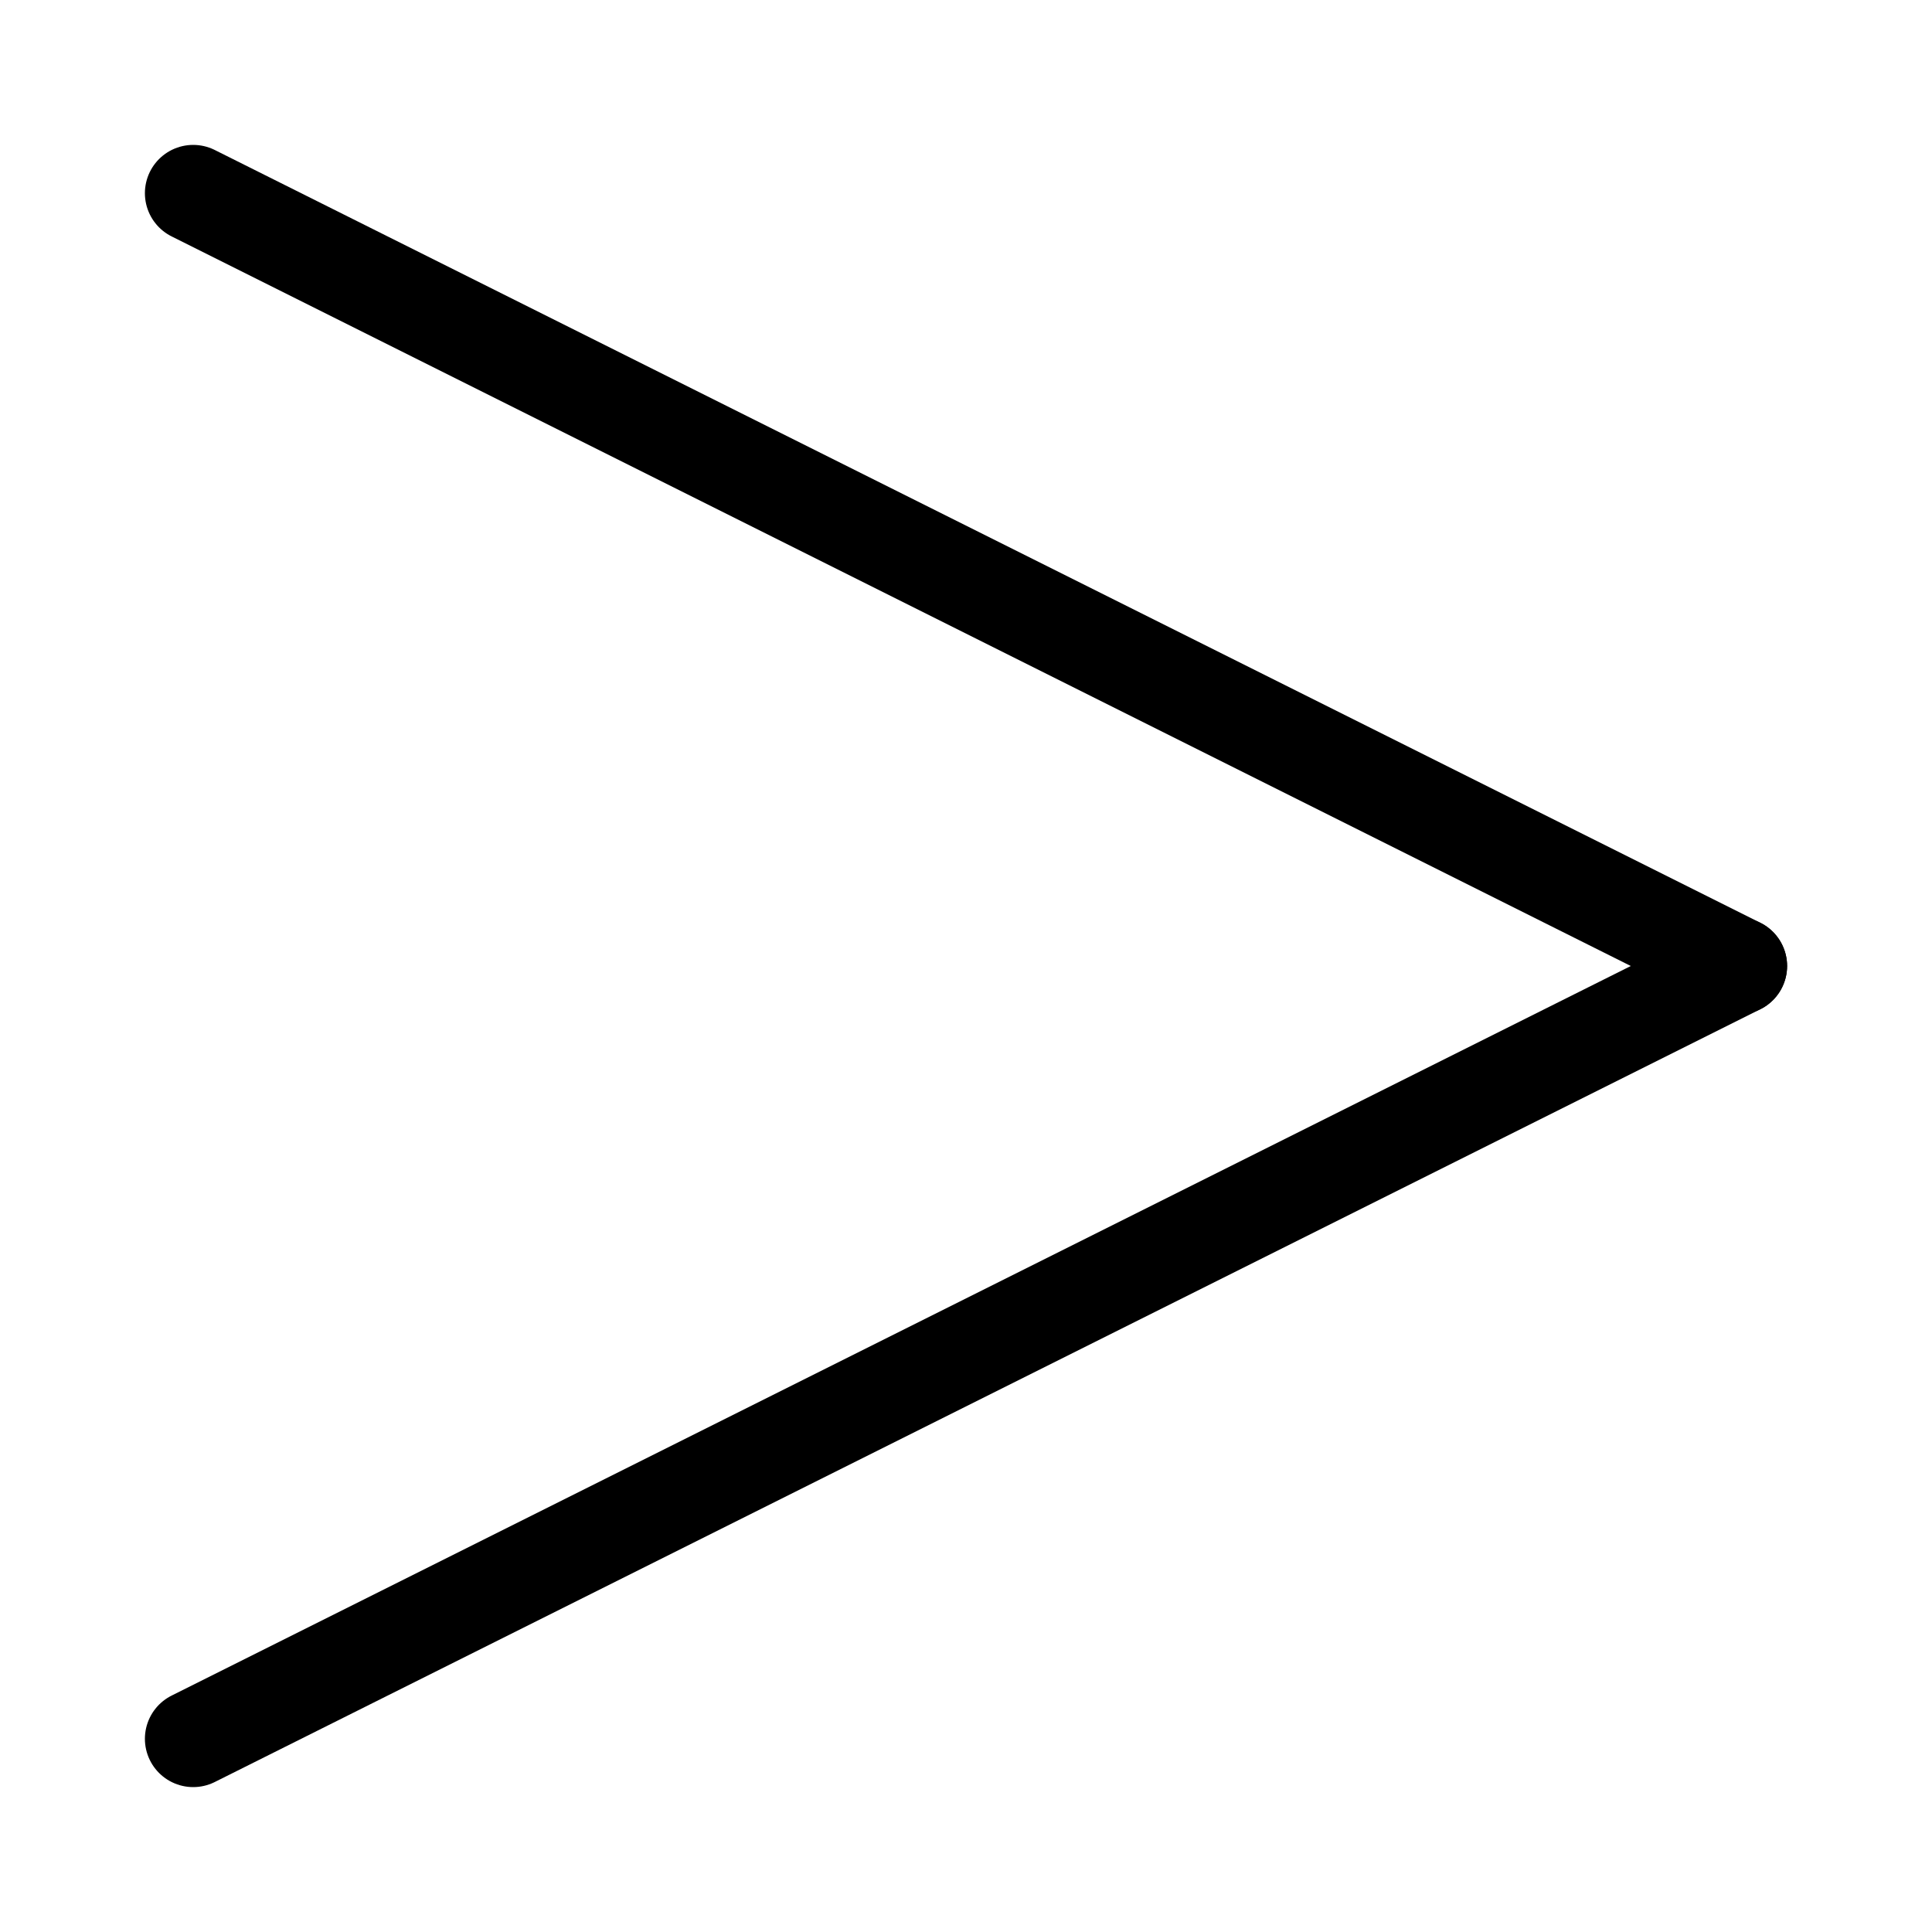
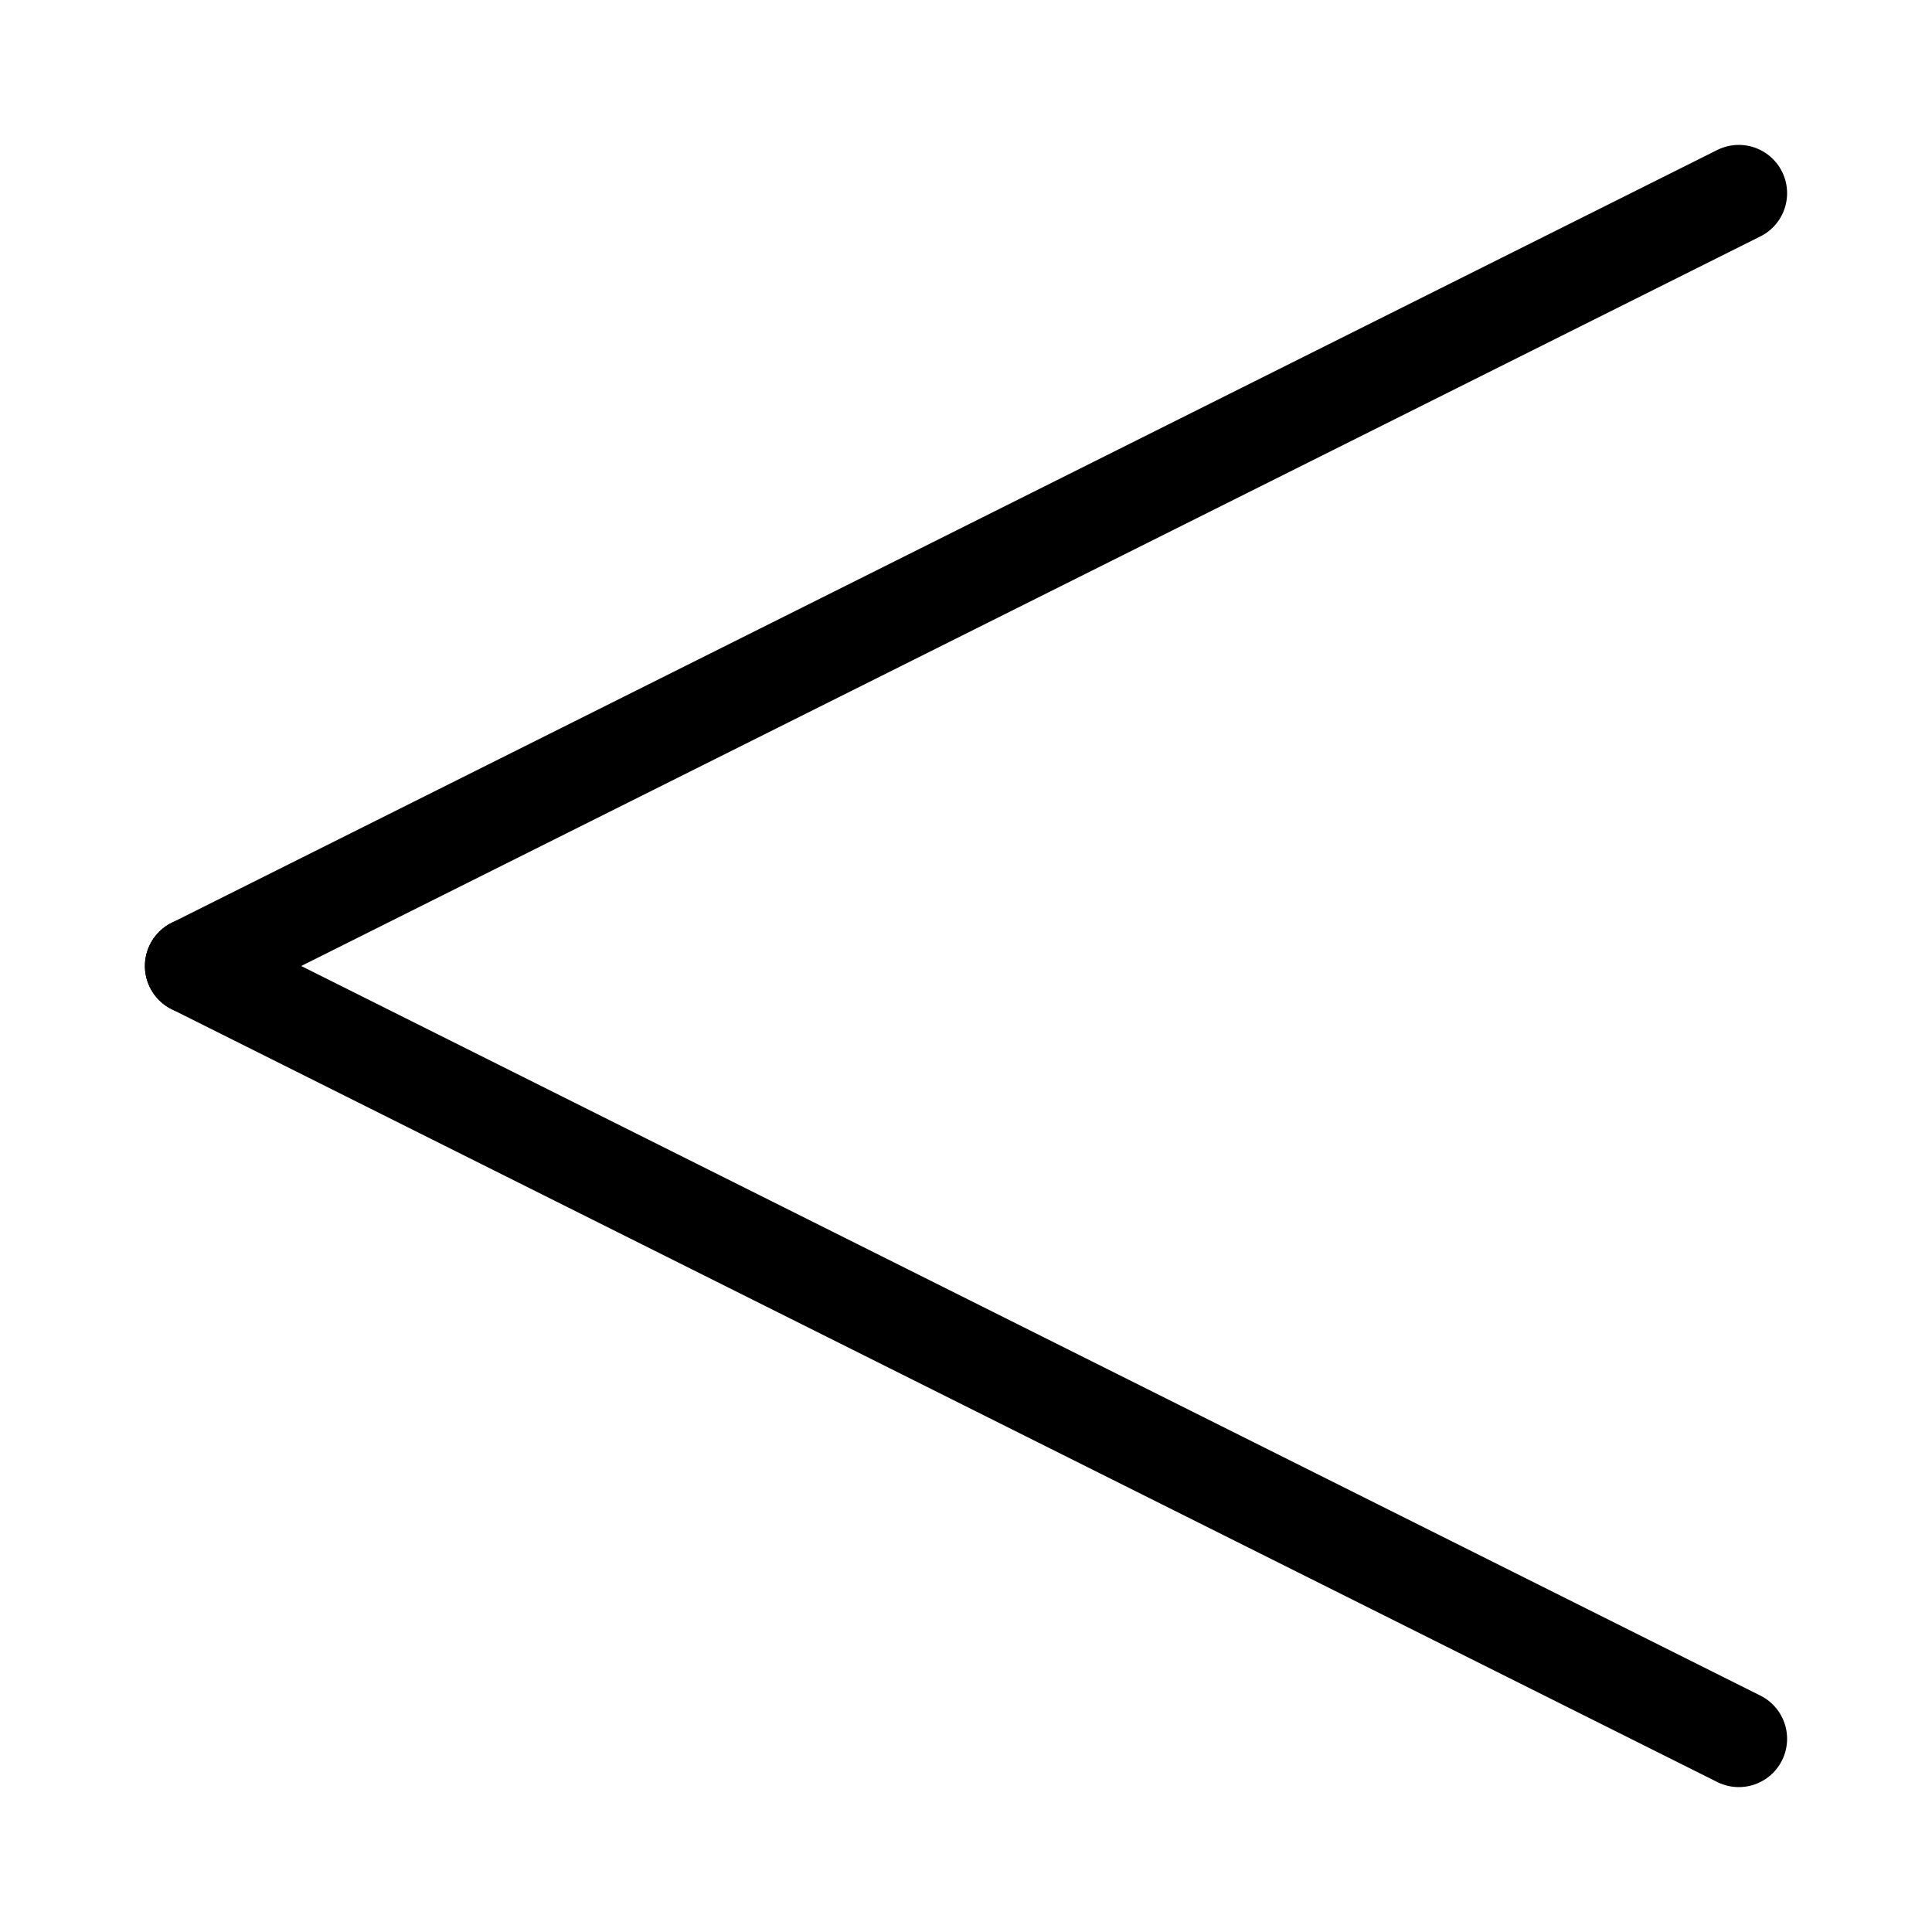
<svg xmlns="http://www.w3.org/2000/svg" width="40" height="40">
  <rect width="100%" height="100%" fill="white" />
  <g stroke="black" stroke-width="2" stroke-linecap="round">
    <g transform="" transform-origin="20 20">
-       <line x1="4" y1="4" x2="36" y2="20" />
-       <line x1="36" y1="20" x2="4" y2="36" />
+       <line x1="36" y1="4" x2="4" y2="20" />
+       <line x1="4" y1="20" x2="36" y2="36" />
    </g>
  </g>
</svg>
